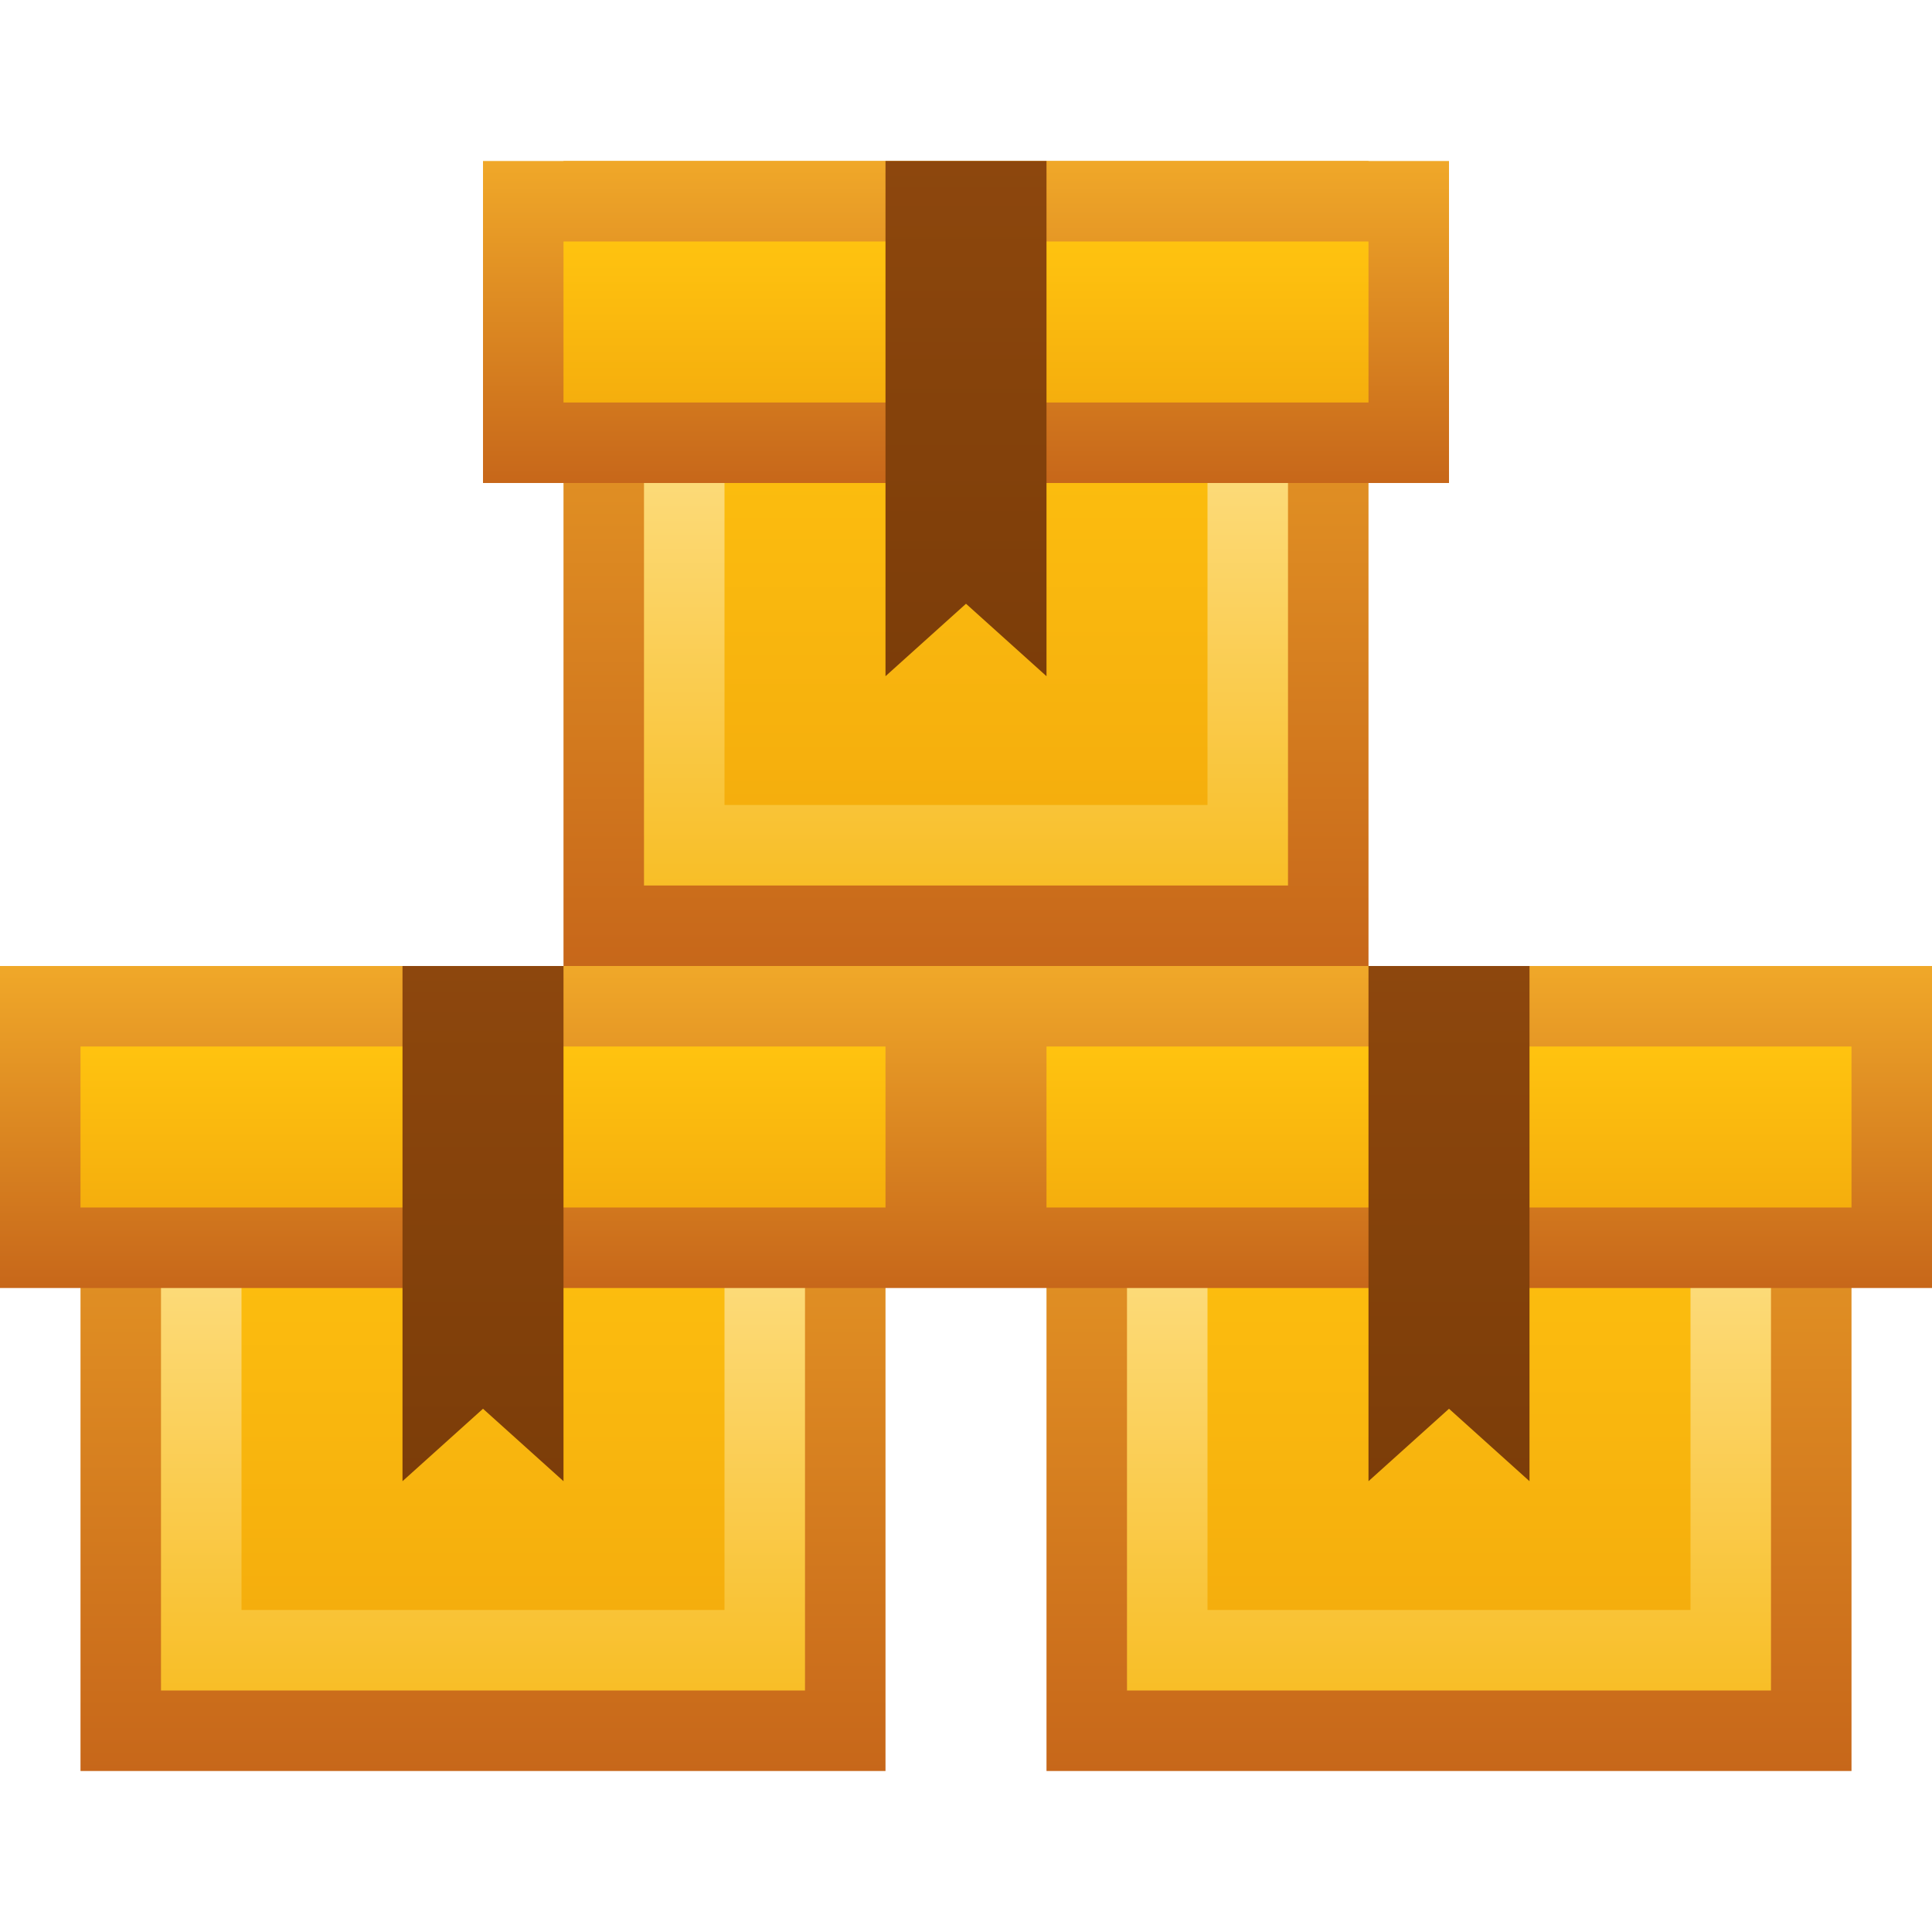
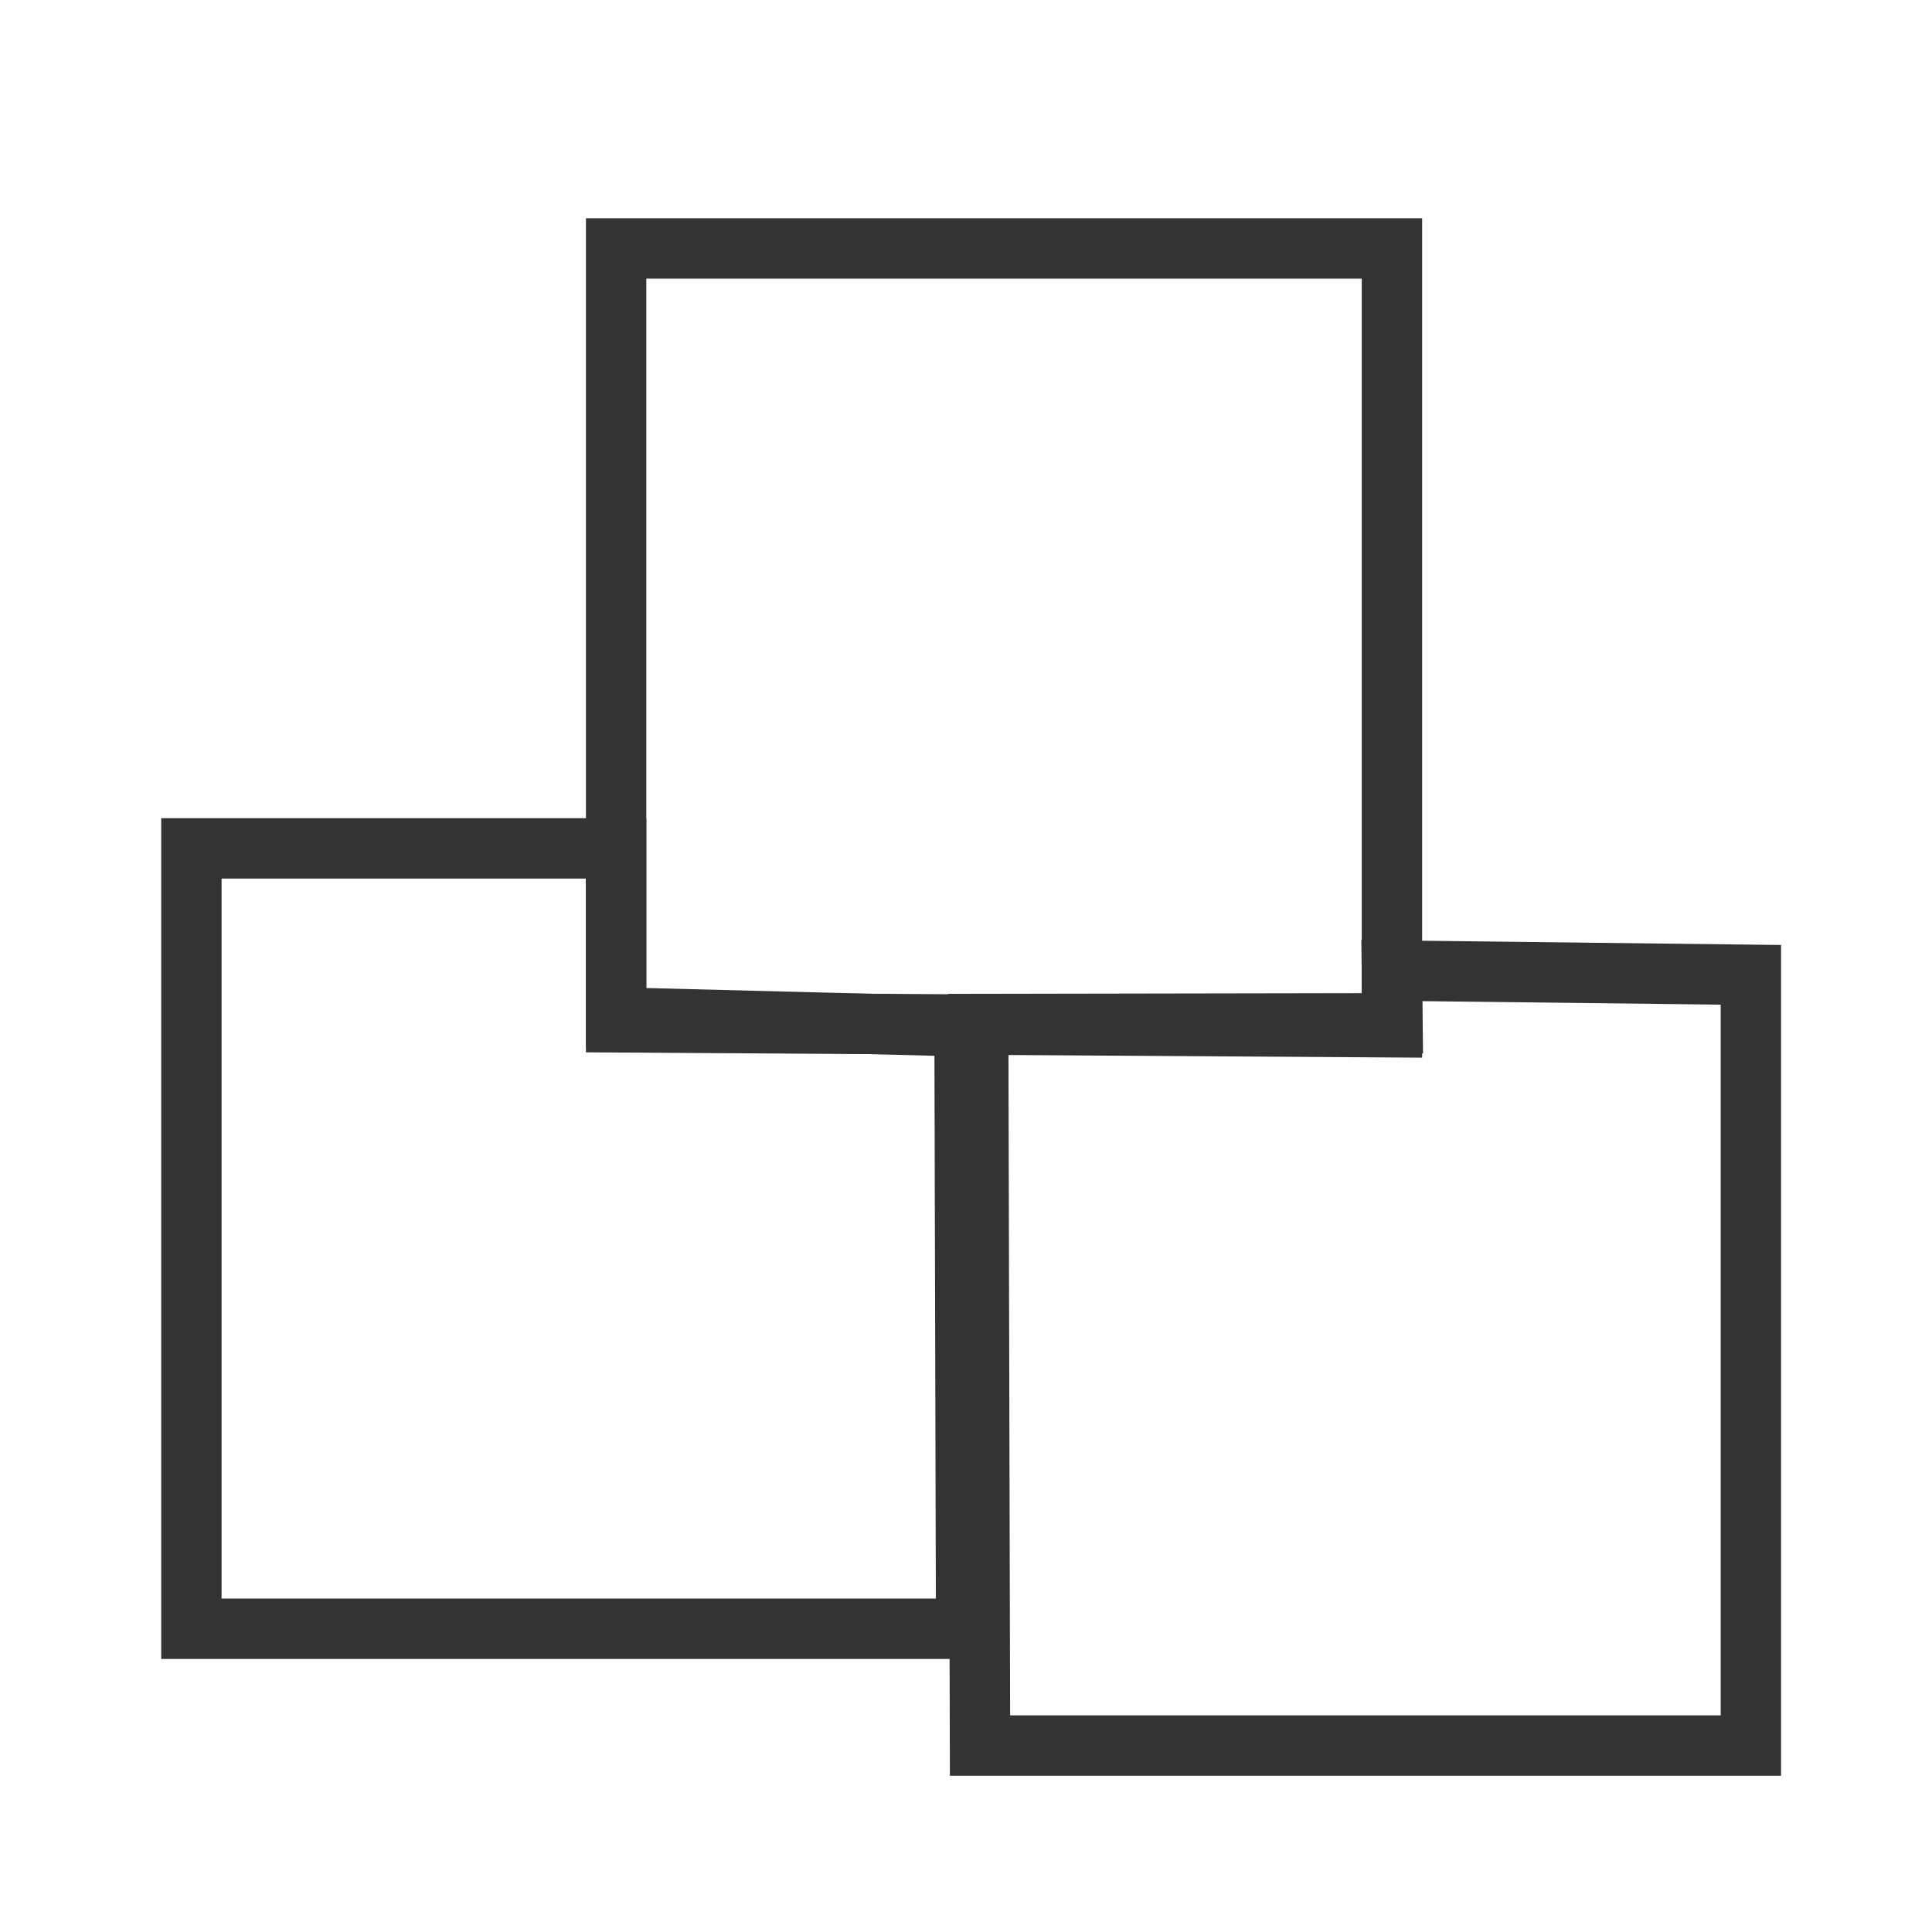
- <svg xmlns="http://www.w3.org/2000/svg" version="1.1" x="0px" y="0px" width="24px" height="24px" viewBox="0 -2 24 24" style="overflow:visible;enable-background:new 0 -2 24 24;" xml:space="preserve" preserveAspectRatio="xMinYMid meet">
-   <defs>
- </defs>
-   <linearGradient id="SVGID_1_" gradientUnits="userSpaceOnUse" x1="18" y1="10" x2="18" y2="20">
-     <stop offset="0" style="stop-color:#F0A829" />
-     <stop offset="1" style="stop-color:#C7671A" />
-   </linearGradient>
-   <rect x="13" y="10" style="fill:url(#SVGID_1_);" width="10" height="10" />
-   <linearGradient id="SVGID_2_" gradientUnits="userSpaceOnUse" x1="18" y1="11" x2="18" y2="19">
-     <stop offset="0" style="stop-color:#FFEBA8" />
-     <stop offset="1" style="stop-color:#F8BE27" />
-   </linearGradient>
-   <rect x="14" y="11" style="fill:url(#SVGID_2_);" width="8" height="8" />
-   <linearGradient id="SVGID_3_" gradientUnits="userSpaceOnUse" x1="18" y1="12" x2="18" y2="18">
-     <stop offset="0" style="stop-color:#FFC30F" />
-     <stop offset="1" style="stop-color:#F5AE0D" />
-   </linearGradient>
-   <rect x="15" y="12" style="fill:url(#SVGID_3_);" width="6" height="6" />
-   <linearGradient id="SVGID_4_" gradientUnits="userSpaceOnUse" x1="18" y1="10" x2="18" y2="14.001">
-     <stop offset="0" style="stop-color:#F0A829" />
-     <stop offset="1" style="stop-color:#C7671A" />
-   </linearGradient>
-   <rect x="12" y="10" style="fill:url(#SVGID_4_);" width="12" height="4" />
-   <linearGradient id="SVGID_5_" gradientUnits="userSpaceOnUse" x1="18" y1="11" x2="18" y2="13.001">
-     <stop offset="0" style="stop-color:#FFC30F" />
-     <stop offset="1" style="stop-color:#F5AE0D" />
-   </linearGradient>
-   <rect x="13" y="11" style="fill:url(#SVGID_5_);" width="10" height="2" />
-   <linearGradient id="SVGID_6_" gradientUnits="userSpaceOnUse" x1="18" y1="10" x2="18" y2="16.423">
-     <stop offset="0" style="stop-color:#8D470D" />
-     <stop offset="1" style="stop-color:#7C3D09" />
-   </linearGradient>
-   <polygon style="fill:url(#SVGID_6_);" points="17,10 17,11.7 17,15 17,16.4 18,15.5 19,16.4 19,15 19,11.7 19,10 " />
-   <linearGradient id="SVGID_7_" gradientUnits="userSpaceOnUse" x1="6" y1="10" x2="6" y2="20">
-     <stop offset="0" style="stop-color:#F0A829" />
-     <stop offset="1" style="stop-color:#C7671A" />
-   </linearGradient>
-   <rect x="1" y="10" style="fill:url(#SVGID_7_);" width="10" height="10" />
-   <linearGradient id="SVGID_8_" gradientUnits="userSpaceOnUse" x1="6" y1="11" x2="6" y2="19">
-     <stop offset="0" style="stop-color:#FFEBA8" />
-     <stop offset="1" style="stop-color:#F8BE27" />
-   </linearGradient>
-   <rect x="2" y="11" style="fill:url(#SVGID_8_);" width="8" height="8" />
-   <linearGradient id="SVGID_9_" gradientUnits="userSpaceOnUse" x1="6" y1="12" x2="6" y2="18">
-     <stop offset="0" style="stop-color:#FFC30F" />
-     <stop offset="1" style="stop-color:#F5AE0D" />
-   </linearGradient>
-   <rect x="3" y="12" style="fill:url(#SVGID_9_);" width="6" height="6" />
-   <linearGradient id="SVGID_10_" gradientUnits="userSpaceOnUse" x1="6" y1="10" x2="6" y2="14.001">
-     <stop offset="0" style="stop-color:#F0A829" />
-     <stop offset="1" style="stop-color:#C7671A" />
-   </linearGradient>
-   <rect y="10" style="fill:url(#SVGID_10_);" width="12" height="4" />
-   <linearGradient id="SVGID_11_" gradientUnits="userSpaceOnUse" x1="6" y1="11" x2="6" y2="13.001">
-     <stop offset="0" style="stop-color:#FFC30F" />
-     <stop offset="1" style="stop-color:#F5AE0D" />
-   </linearGradient>
-   <rect x="1" y="11" style="fill:url(#SVGID_11_);" width="10" height="2" />
-   <linearGradient id="SVGID_12_" gradientUnits="userSpaceOnUse" x1="6" y1="10" x2="6" y2="16.423">
-     <stop offset="0" style="stop-color:#8D470D" />
-     <stop offset="1" style="stop-color:#7C3D09" />
-   </linearGradient>
-   <polygon style="fill:url(#SVGID_12_);" points="5,10 5,11.7 5,15 5,16.4 6,15.5 7,16.4 7,15 7,11.7 7,10 " />
-   <linearGradient id="SVGID_13_" gradientUnits="userSpaceOnUse" x1="11.999" y1="0" x2="11.999" y2="10">
-     <stop offset="0" style="stop-color:#F0A829" />
-     <stop offset="1" style="stop-color:#C7671A" />
-   </linearGradient>
-   <rect x="7" style="fill:url(#SVGID_13_);" width="10" height="10" />
-   <linearGradient id="SVGID_14_" gradientUnits="userSpaceOnUse" x1="11.999" y1="1" x2="11.999" y2="9">
-     <stop offset="0" style="stop-color:#FFEBA8" />
-     <stop offset="1" style="stop-color:#F8BE27" />
-   </linearGradient>
-   <rect x="8" y="1" style="fill:url(#SVGID_14_);" width="8" height="8" />
-   <linearGradient id="SVGID_15_" gradientUnits="userSpaceOnUse" x1="11.999" y1="2" x2="11.999" y2="8">
-     <stop offset="0" style="stop-color:#FFC30F" />
-     <stop offset="1" style="stop-color:#F5AE0D" />
-   </linearGradient>
-   <rect x="9" y="2" style="fill:url(#SVGID_15_);" width="6" height="6" />
-   <linearGradient id="SVGID_16_" gradientUnits="userSpaceOnUse" x1="11.999" y1="0" x2="11.999" y2="4">
-     <stop offset="0" style="stop-color:#F0A829" />
-     <stop offset="1" style="stop-color:#C7671A" />
-   </linearGradient>
-   <rect x="6" style="fill:url(#SVGID_16_);" width="12" height="4" />
-   <linearGradient id="SVGID_17_" gradientUnits="userSpaceOnUse" x1="11.999" y1="1" x2="11.999" y2="3">
-     <stop offset="0" style="stop-color:#FFC30F" />
-     <stop offset="1" style="stop-color:#F5AE0D" />
-   </linearGradient>
-   <rect x="7" y="1" style="fill:url(#SVGID_17_);" width="10" height="2" />
-   <linearGradient id="SVGID_18_" gradientUnits="userSpaceOnUse" x1="11.999" y1="0" x2="11.999" y2="6.423">
-     <stop offset="0" style="stop-color:#8D470D" />
-     <stop offset="1" style="stop-color:#7C3D09" />
-   </linearGradient>
-   <polygon style="fill:url(#SVGID_18_);" points="11,0 11,1.7 11,5 11,6.4 12,5.5 13,6.4 13,5 13,1.7 13,0 " />
+ <svg xmlns="http://www.w3.org/2000/svg" version="1.1" id="svg3117" x="0px" y="0px" width="32px" height="32px" viewBox="0 0 32 32" enable-background="new 0 0 32 32" xml:space="preserve">
+   <path id="rect7047" fill="none" stroke="#333333" stroke-linecap="round" d="  M3.17,14.052h7.035v2.8L15.976,17l0.026,9.977H3.17V14.052z" />
+   <path id="rect7049" fill="none" stroke="#333333" stroke-linecap="round" d="  M16.202,16.961l6.862-0.012l-0.01-0.873L29,16.146v12.766H16.232L16.202,16.961z" />
+   <path id="rect7051" fill="none" stroke="#333333" stroke-linecap="round" d="M10.205,4.115h12.85  v12.9l-12.85-0.082V4.115z" />
</svg>
